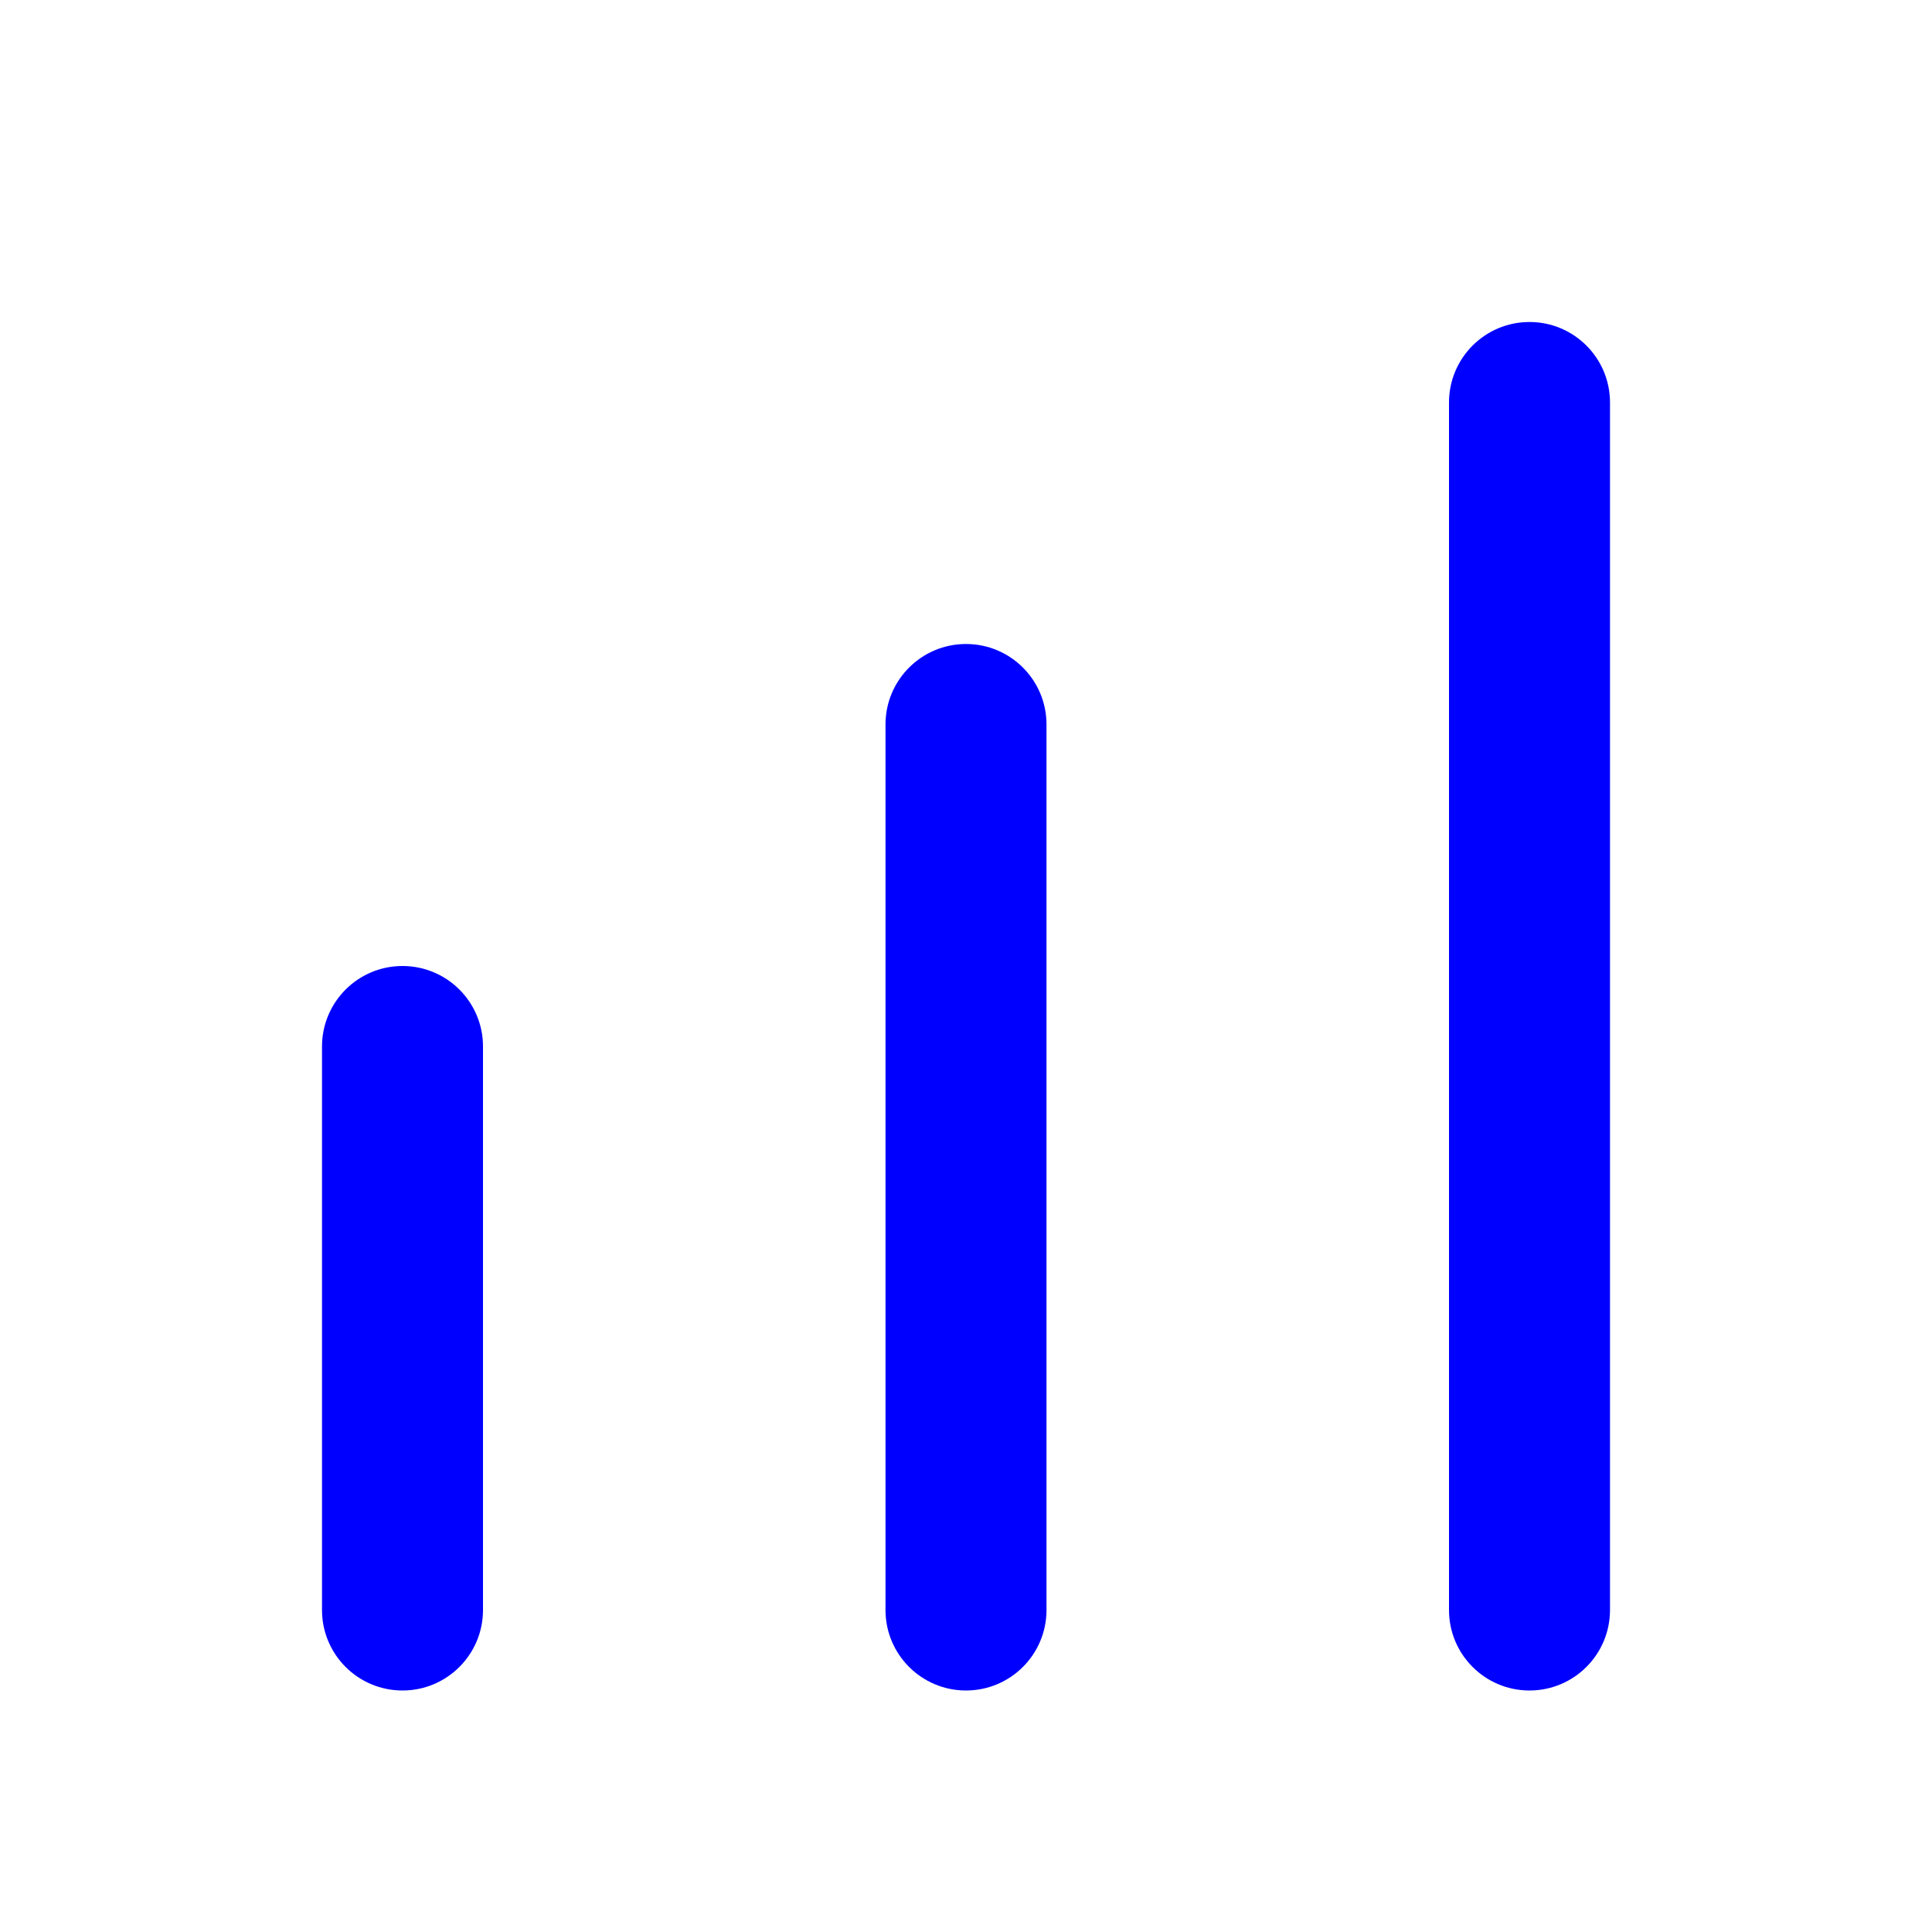
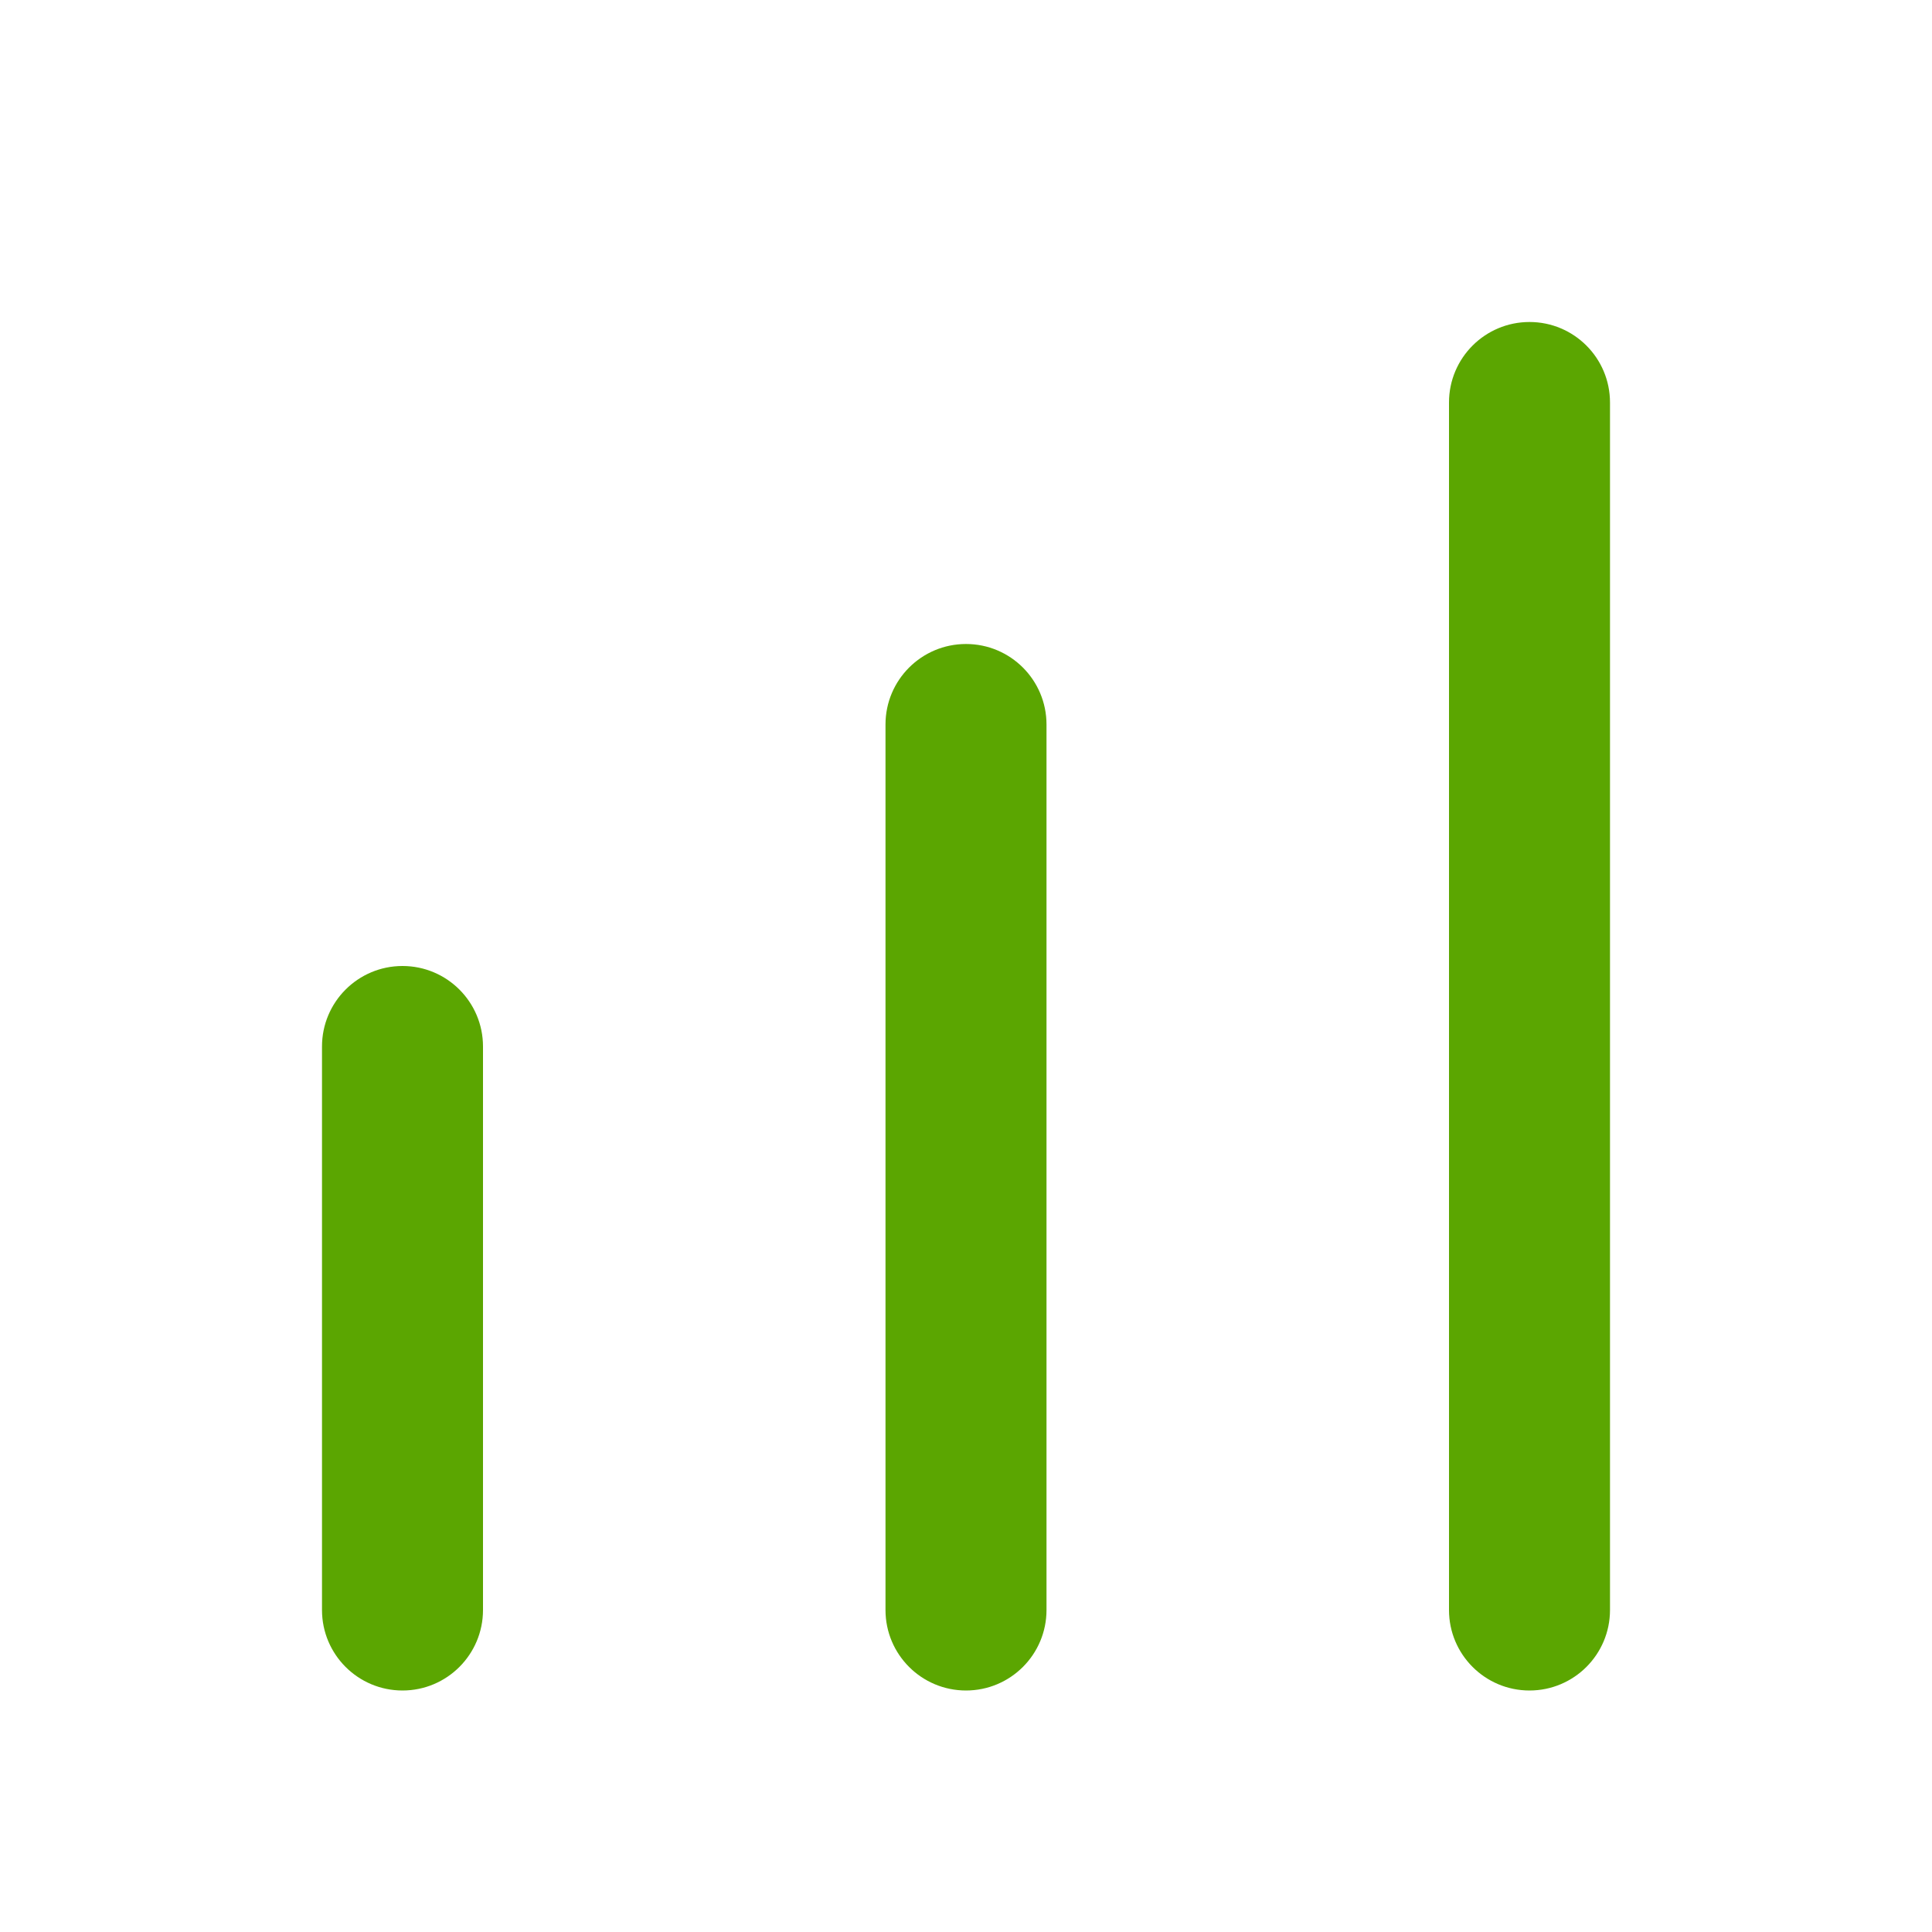
- <svg xmlns="http://www.w3.org/2000/svg" fill="#0000FF" width="800px" height="800px" viewBox="0 0 24 24">
+ <svg xmlns="http://www.w3.org/2000/svg" fill="#5ba601" width="800px" height="800px" viewBox="0 0 24 24">
  <g data-name="Layer 2">
    <g data-name="bar-chart-2">
      <rect width="24" height="24" transform="rotate(90 12 12)" opacity="0" />
      <path d="M12 8a1 1 0 0 0-1 1v11a1 1 0 0 0 2 0V9a1 1 0 0 0-1-1z" />
      <path d="M19 4a1 1 0 0 0-1 1v15a1 1 0 0 0 2 0V5a1 1 0 0 0-1-1z" />
      <path d="M5 12a1 1 0 0 0-1 1v7a1 1 0 0 0 2 0v-7a1 1 0 0 0-1-1z" />
    </g>
  </g>
</svg>
